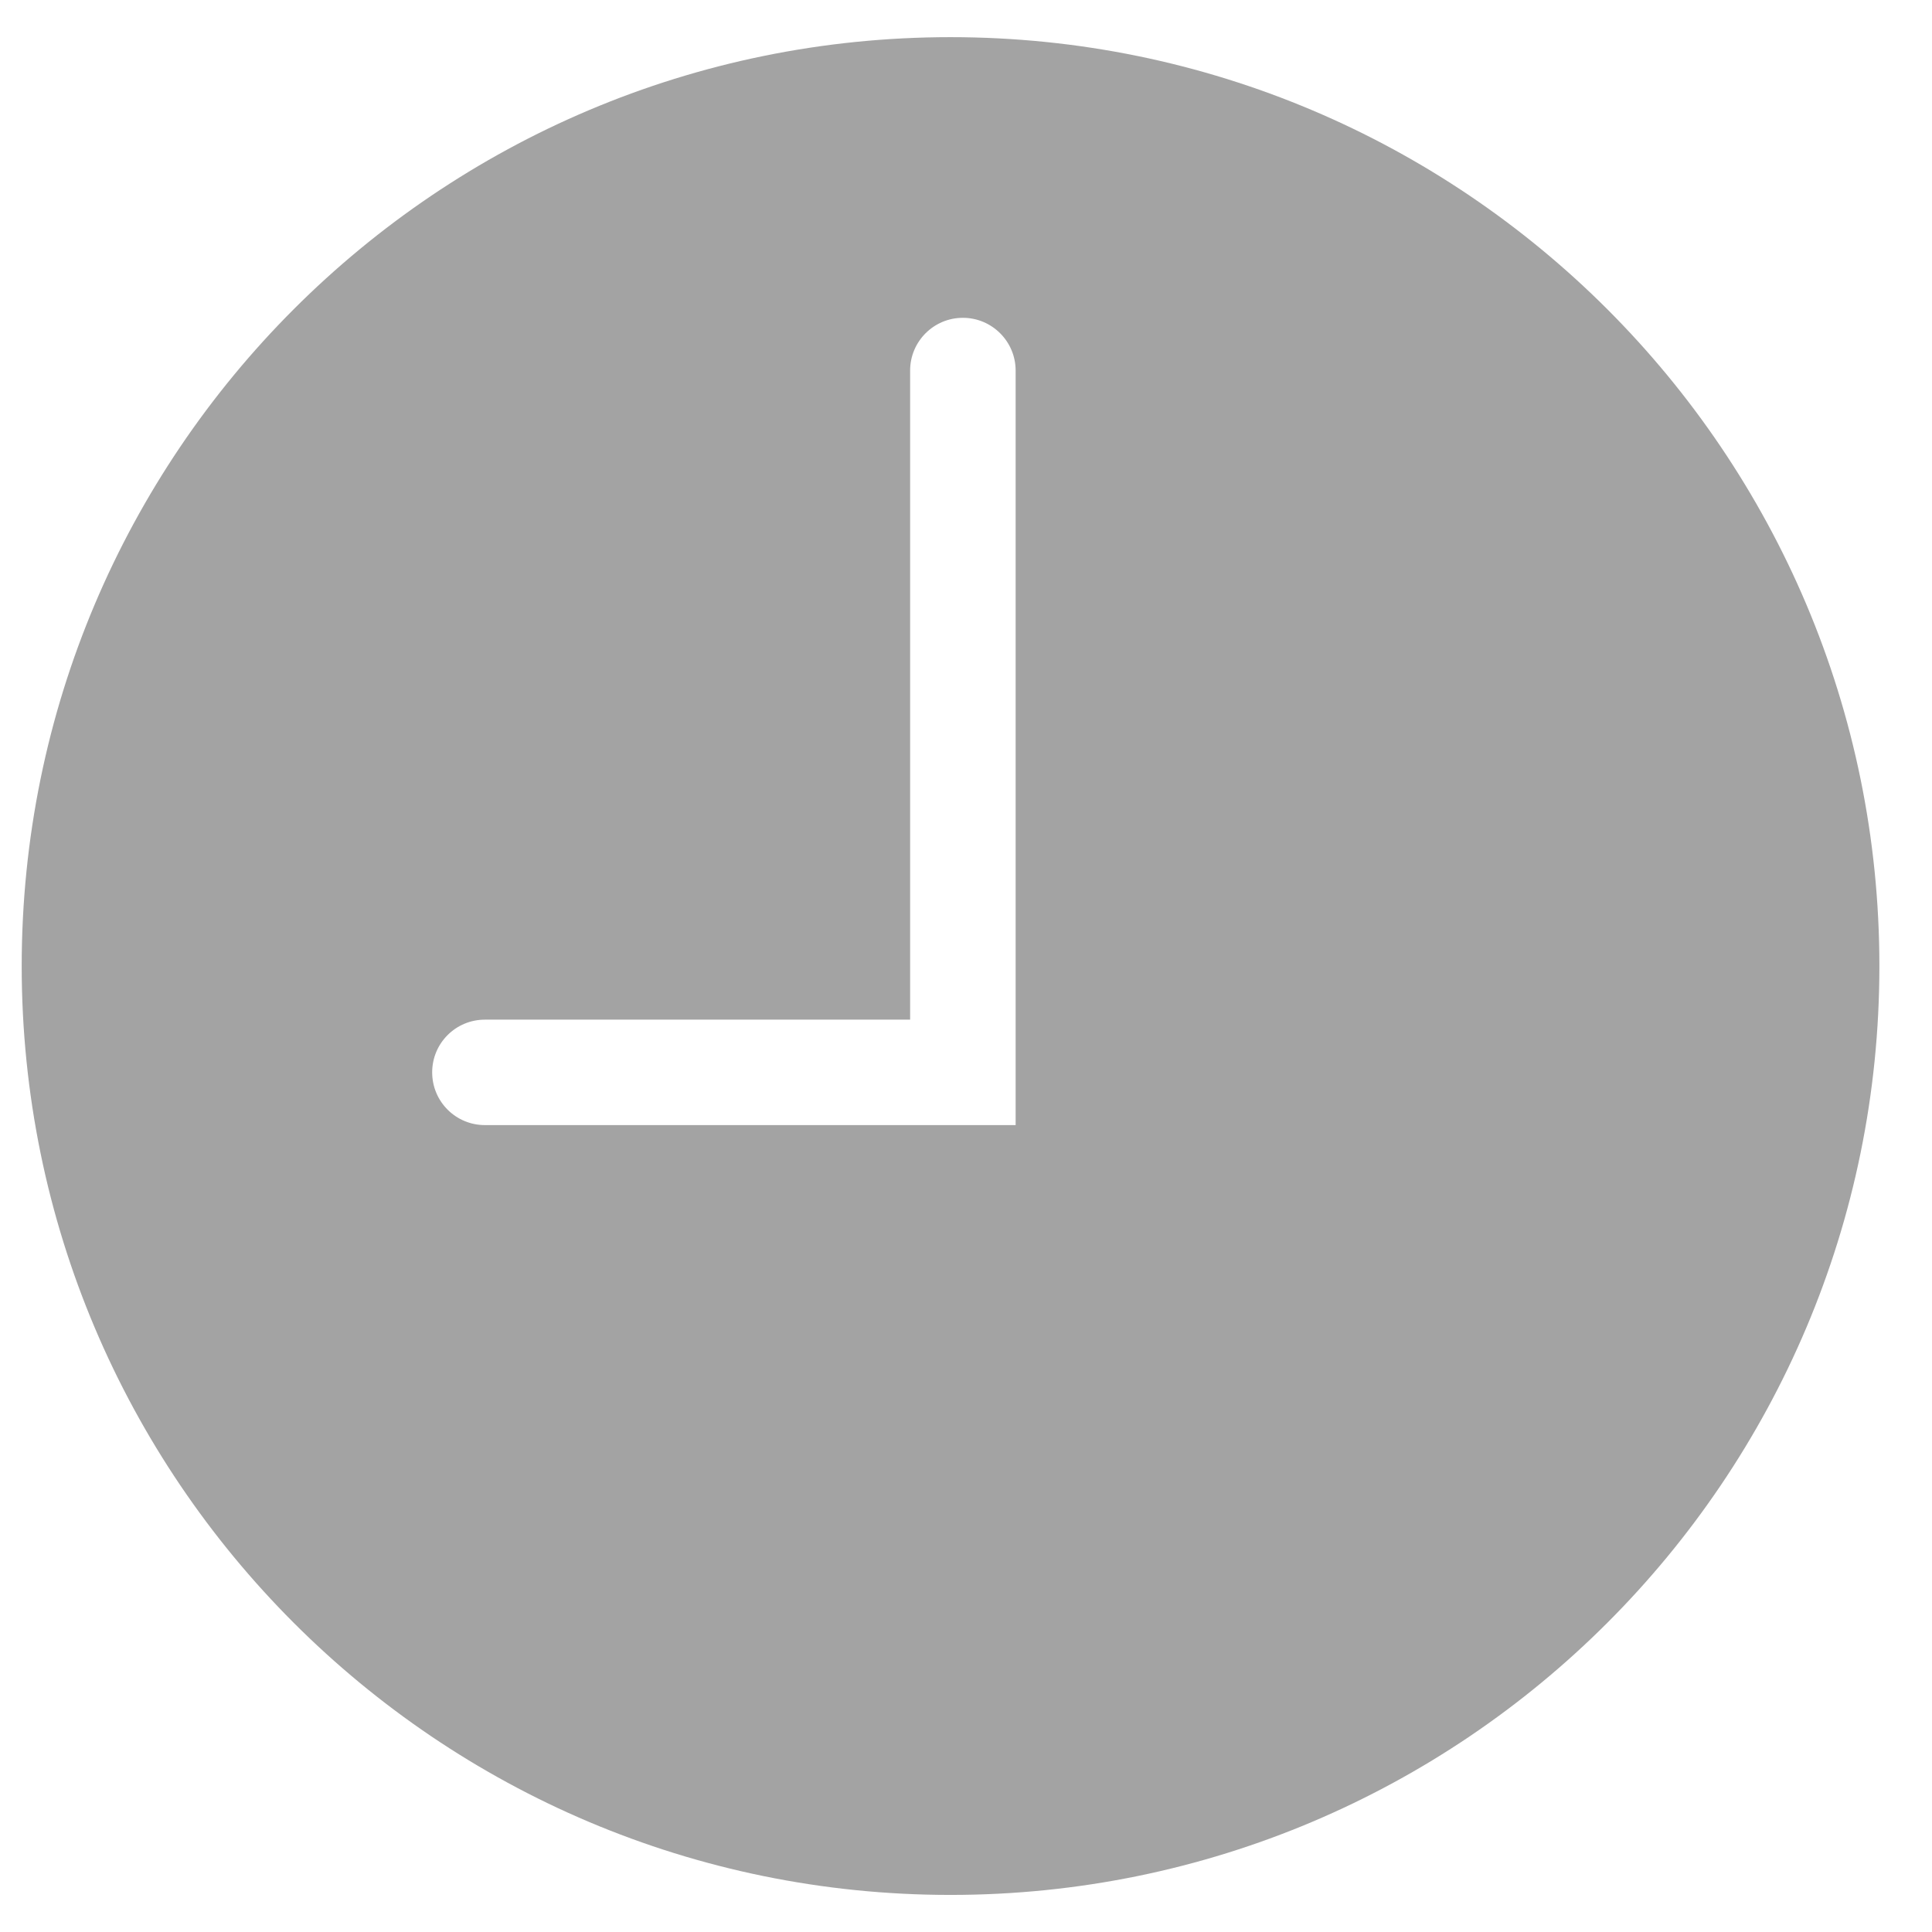
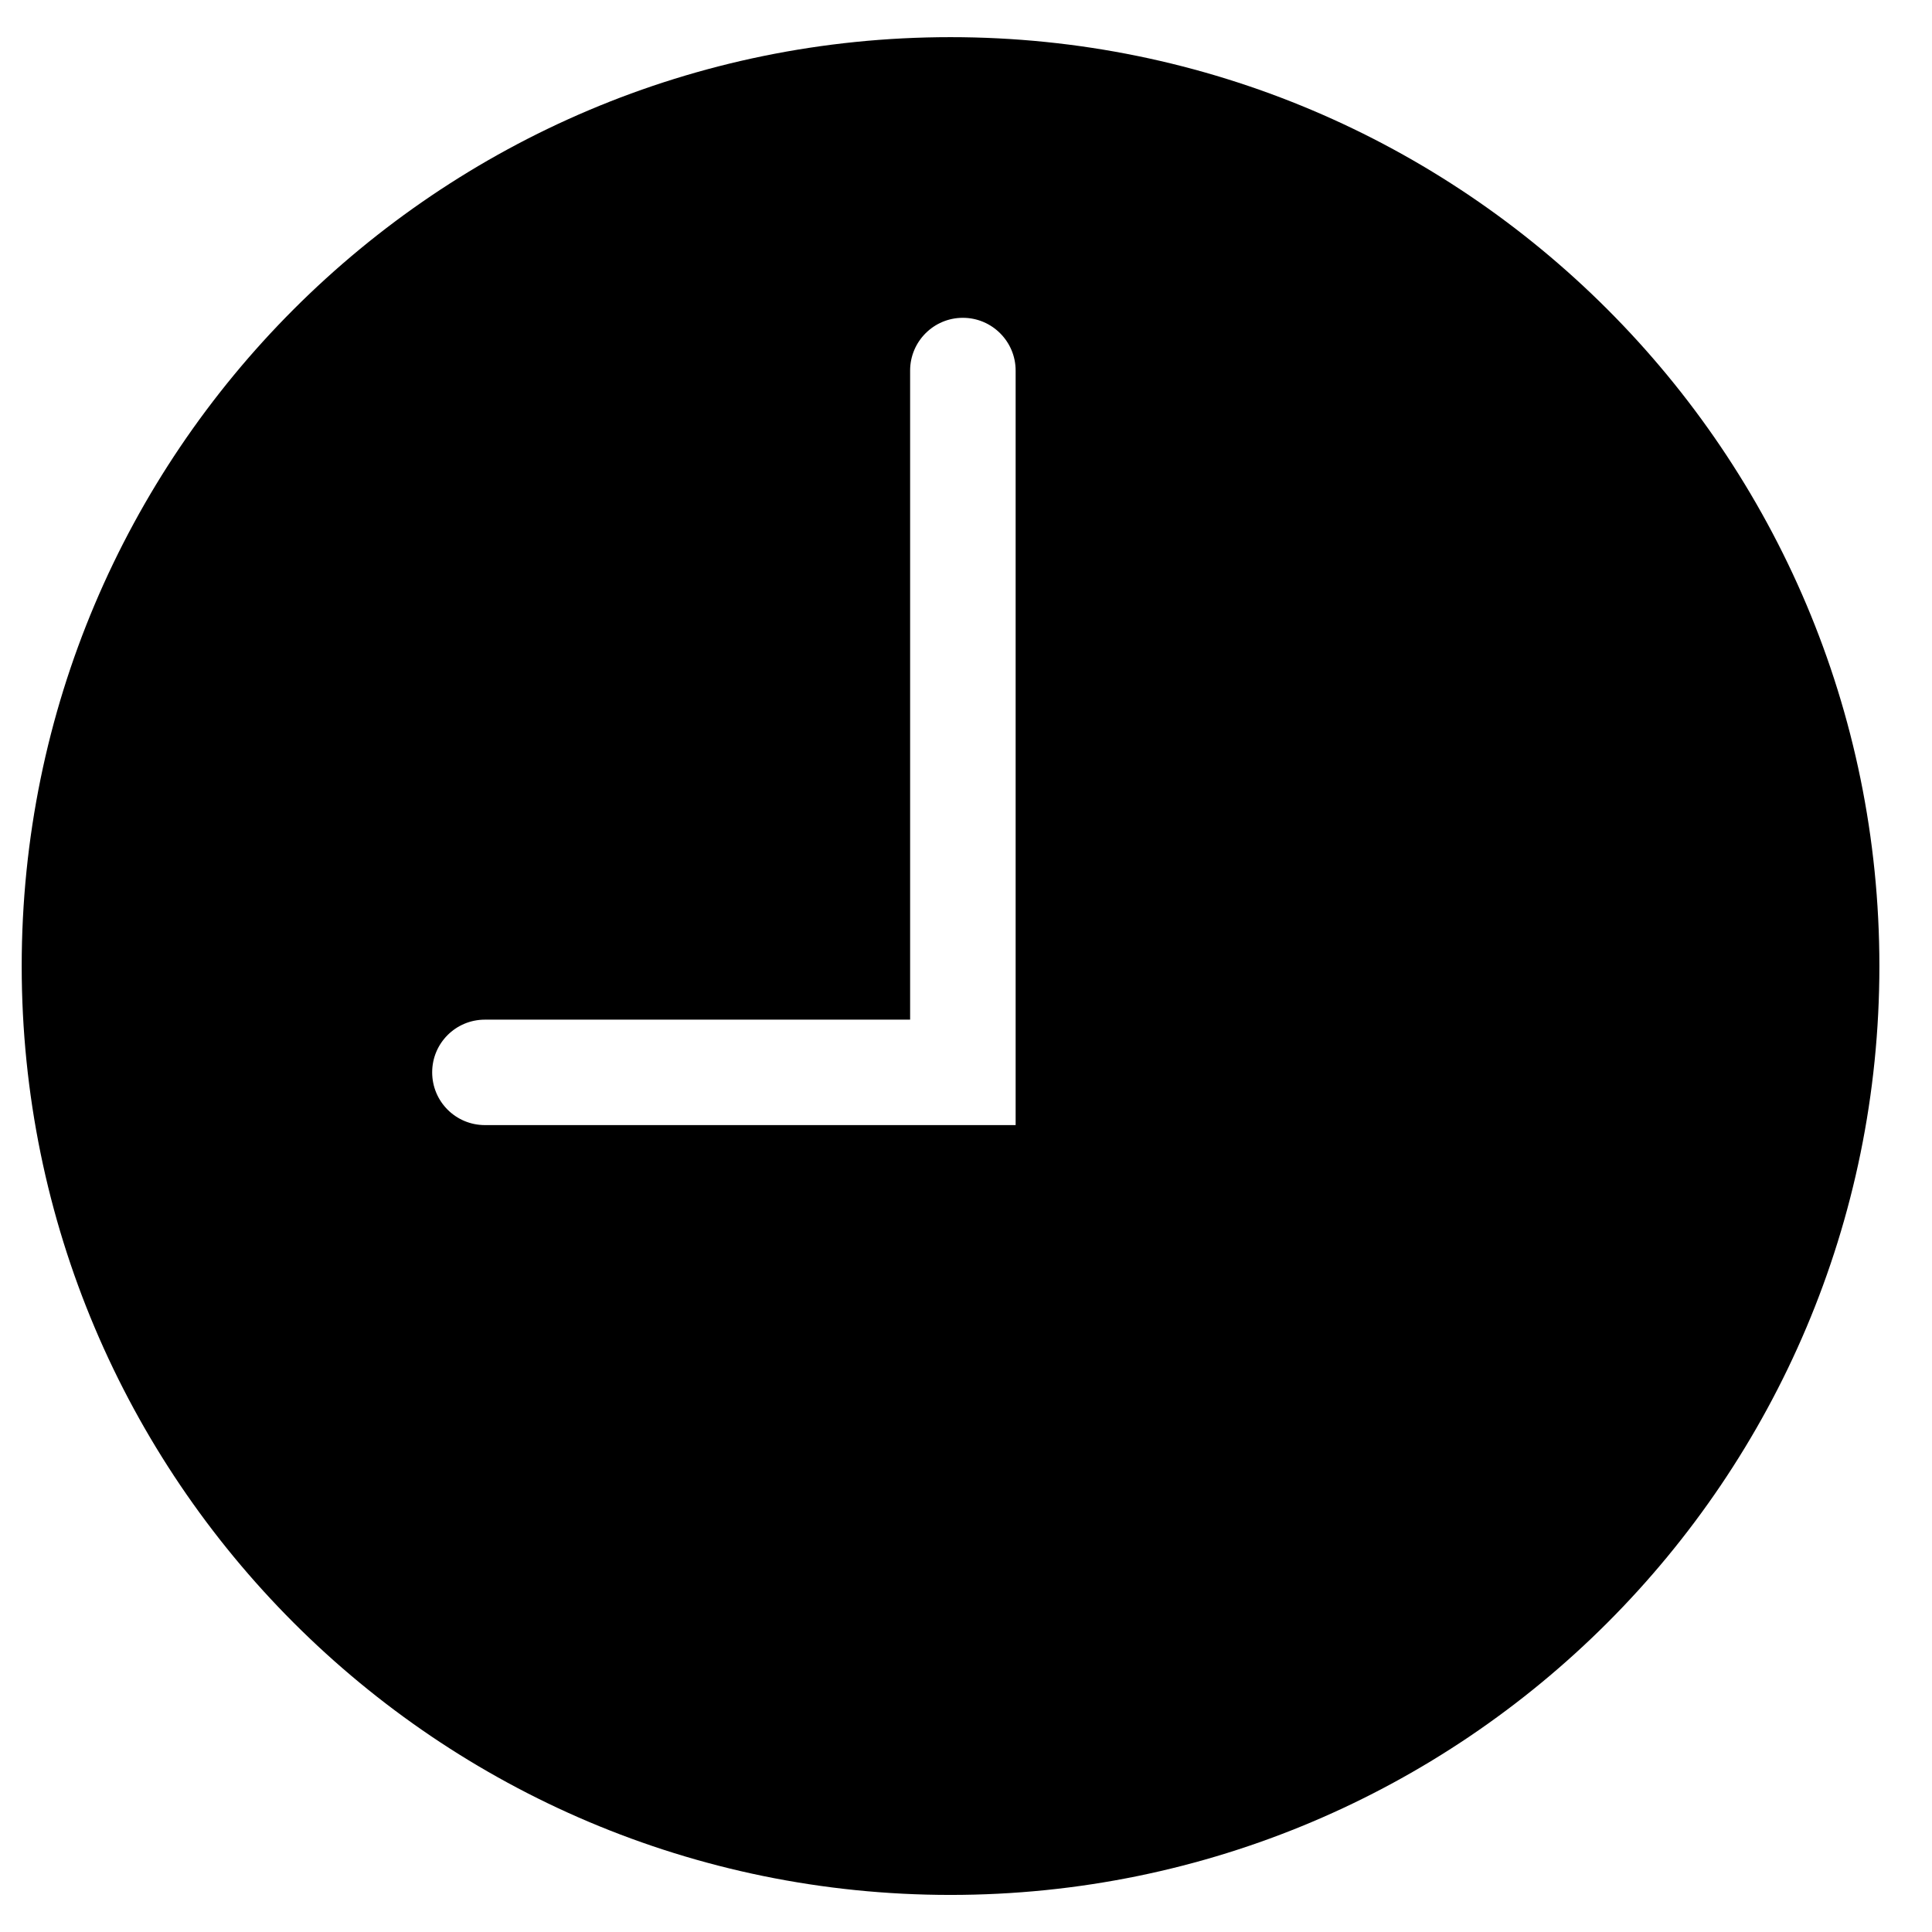
<svg xmlns="http://www.w3.org/2000/svg" width="26" height="26" viewBox="0 0 26 26" fill="none">
-   <path fill-rule="evenodd" clip-rule="evenodd" d="M13.668 15.141H6.526C6.133 15.141 5.816 14.824 5.816 14.431C5.816 14.039 6.133 13.722 6.526 13.722H12.248V4.987C12.248 4.596 12.565 4.277 12.958 4.277C13.35 4.277 13.668 4.596 13.668 4.987V15.141ZM12.791 0.5C5.888 0.5 0.292 6.097 0.292 13.001C0.292 19.903 5.888 25.501 12.791 25.501C19.695 25.501 25.292 19.903 25.292 13.001C25.292 6.097 19.695 0.5 12.791 0.5Z" fill="#A3A3A3" />
+   <path fill-rule="evenodd" clip-rule="evenodd" d="M13.668 15.141H6.526C6.133 15.141 5.816 14.824 5.816 14.431C5.816 14.039 6.133 13.722 6.526 13.722H12.248V4.987C12.248 4.596 12.565 4.277 12.958 4.277C13.35 4.277 13.668 4.596 13.668 4.987V15.141ZM12.791 0.5C5.888 0.5 0.292 6.097 0.292 13.001C0.292 19.903 5.888 25.501 12.791 25.501C19.695 25.501 25.292 19.903 25.292 13.001C25.292 6.097 19.695 0.5 12.791 0.5Z" fill="currentColor" />
</svg>
